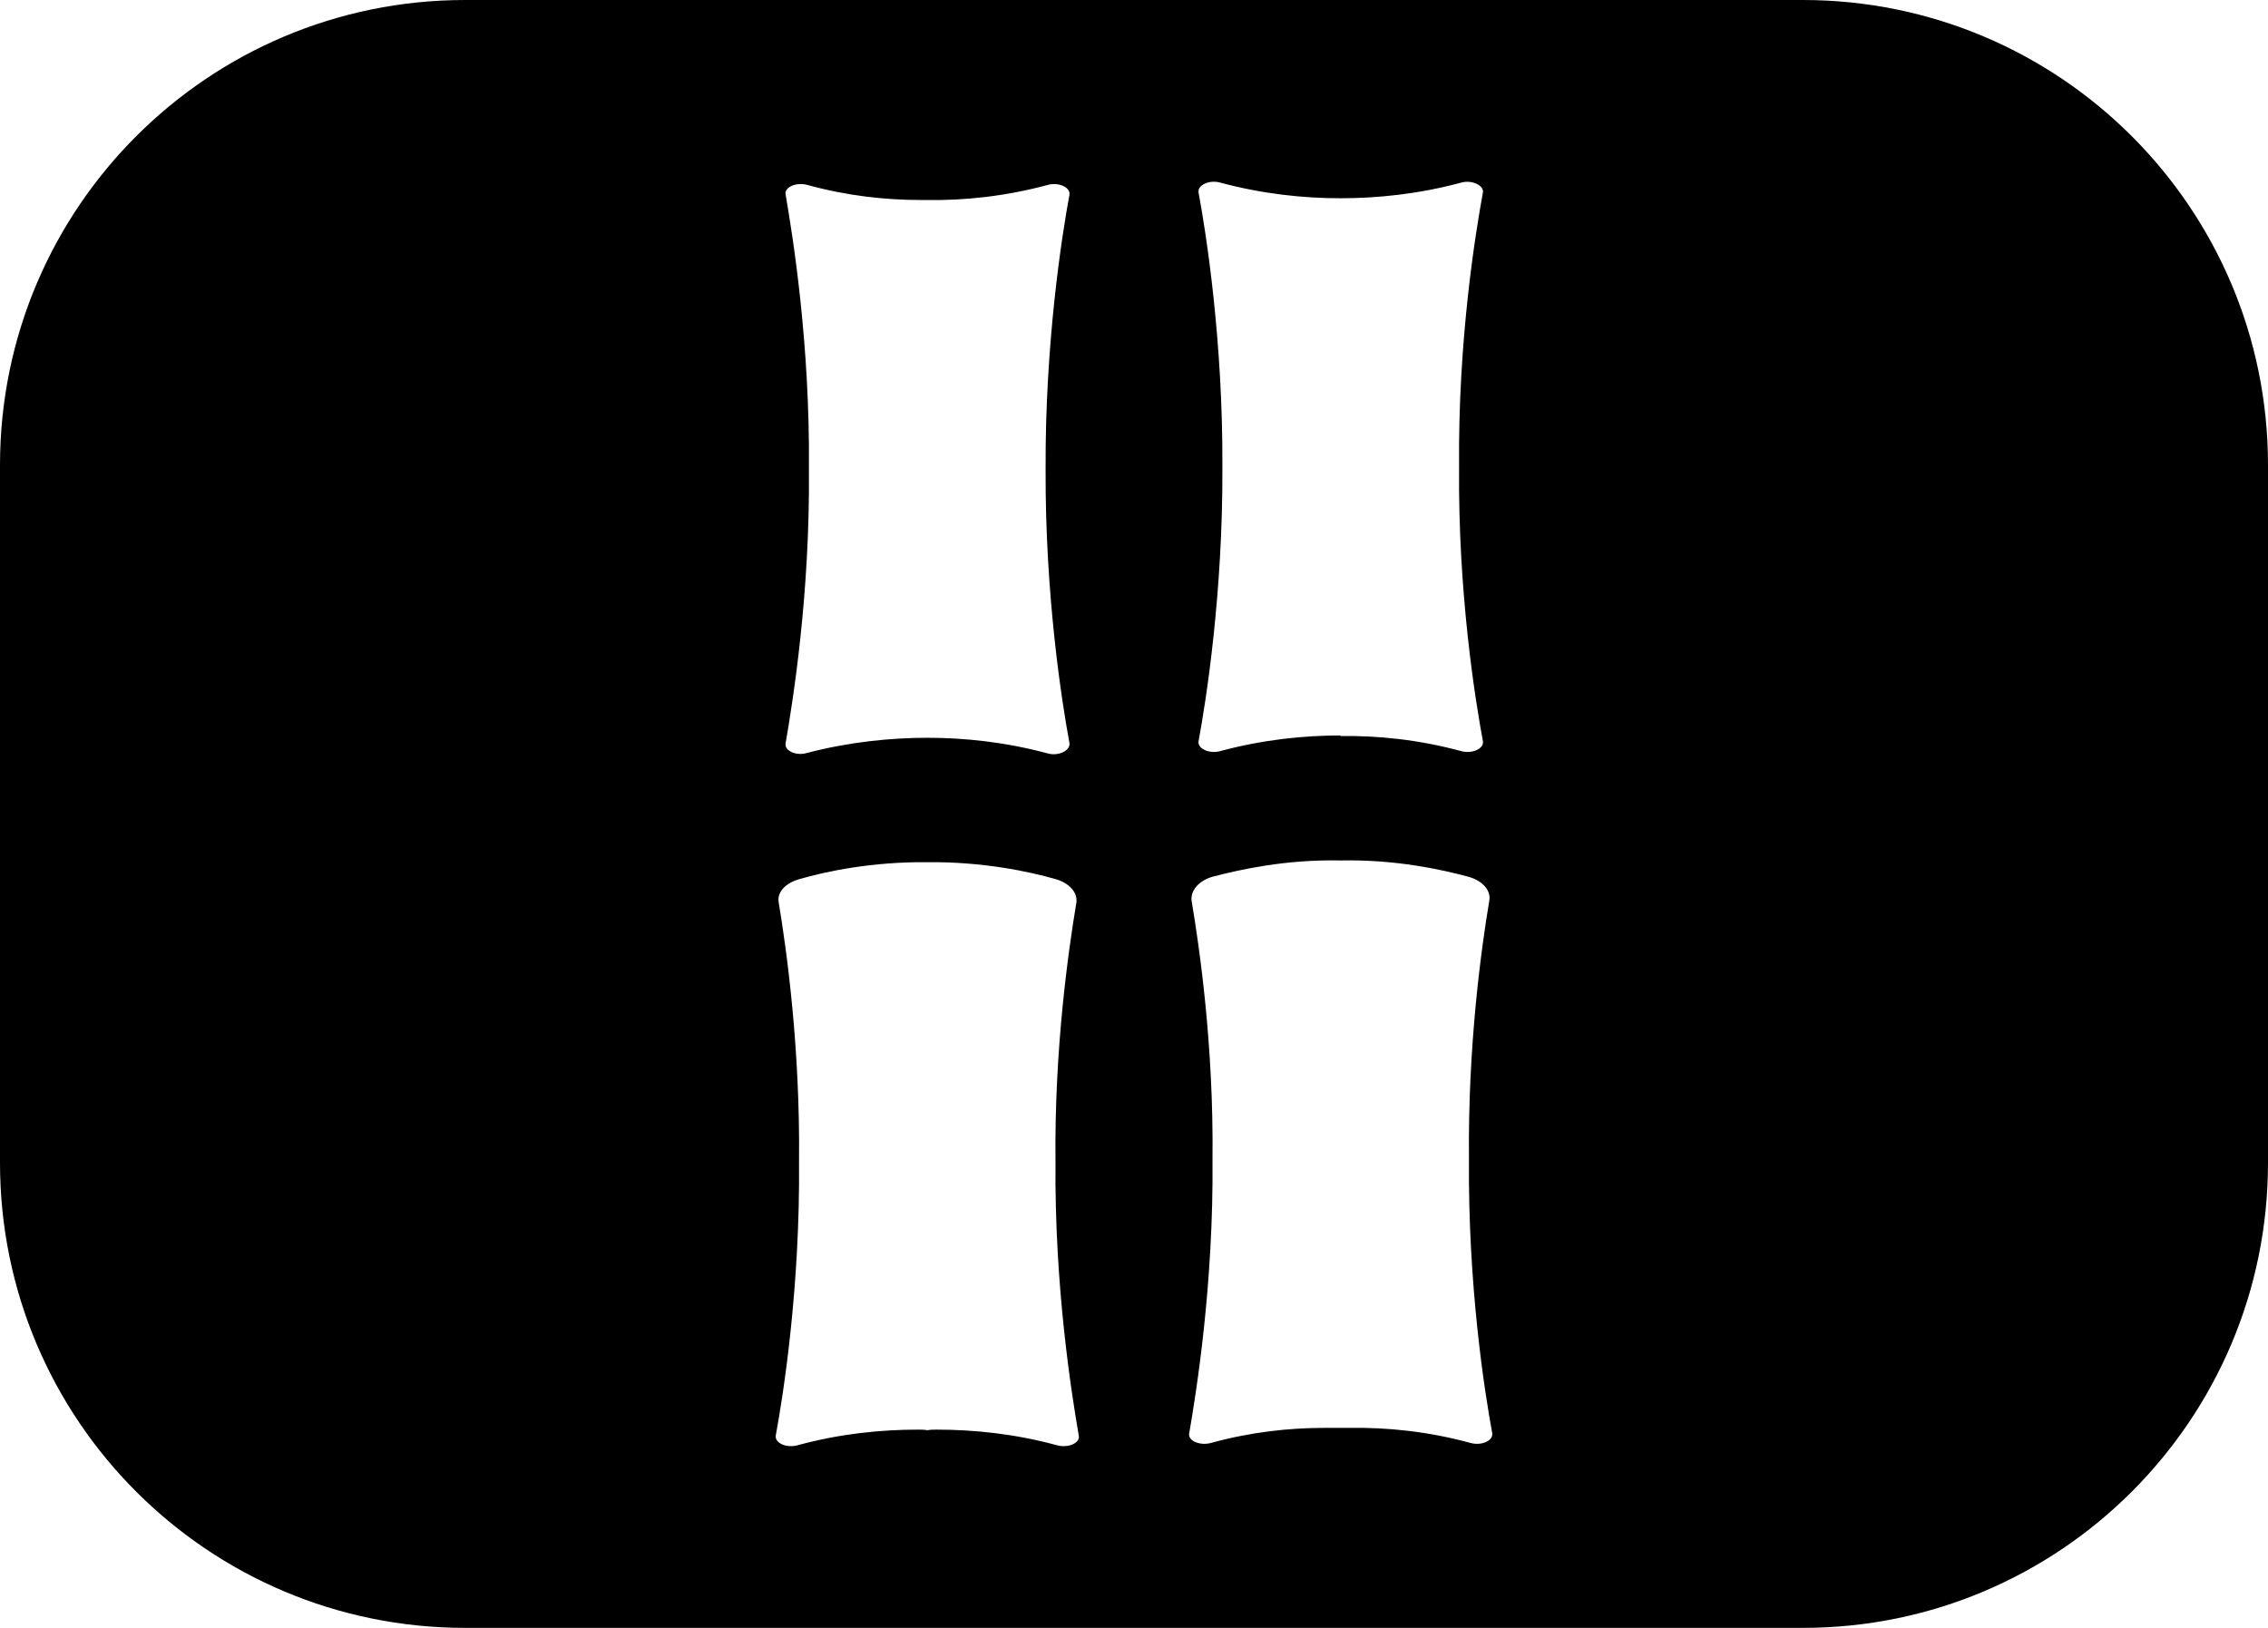
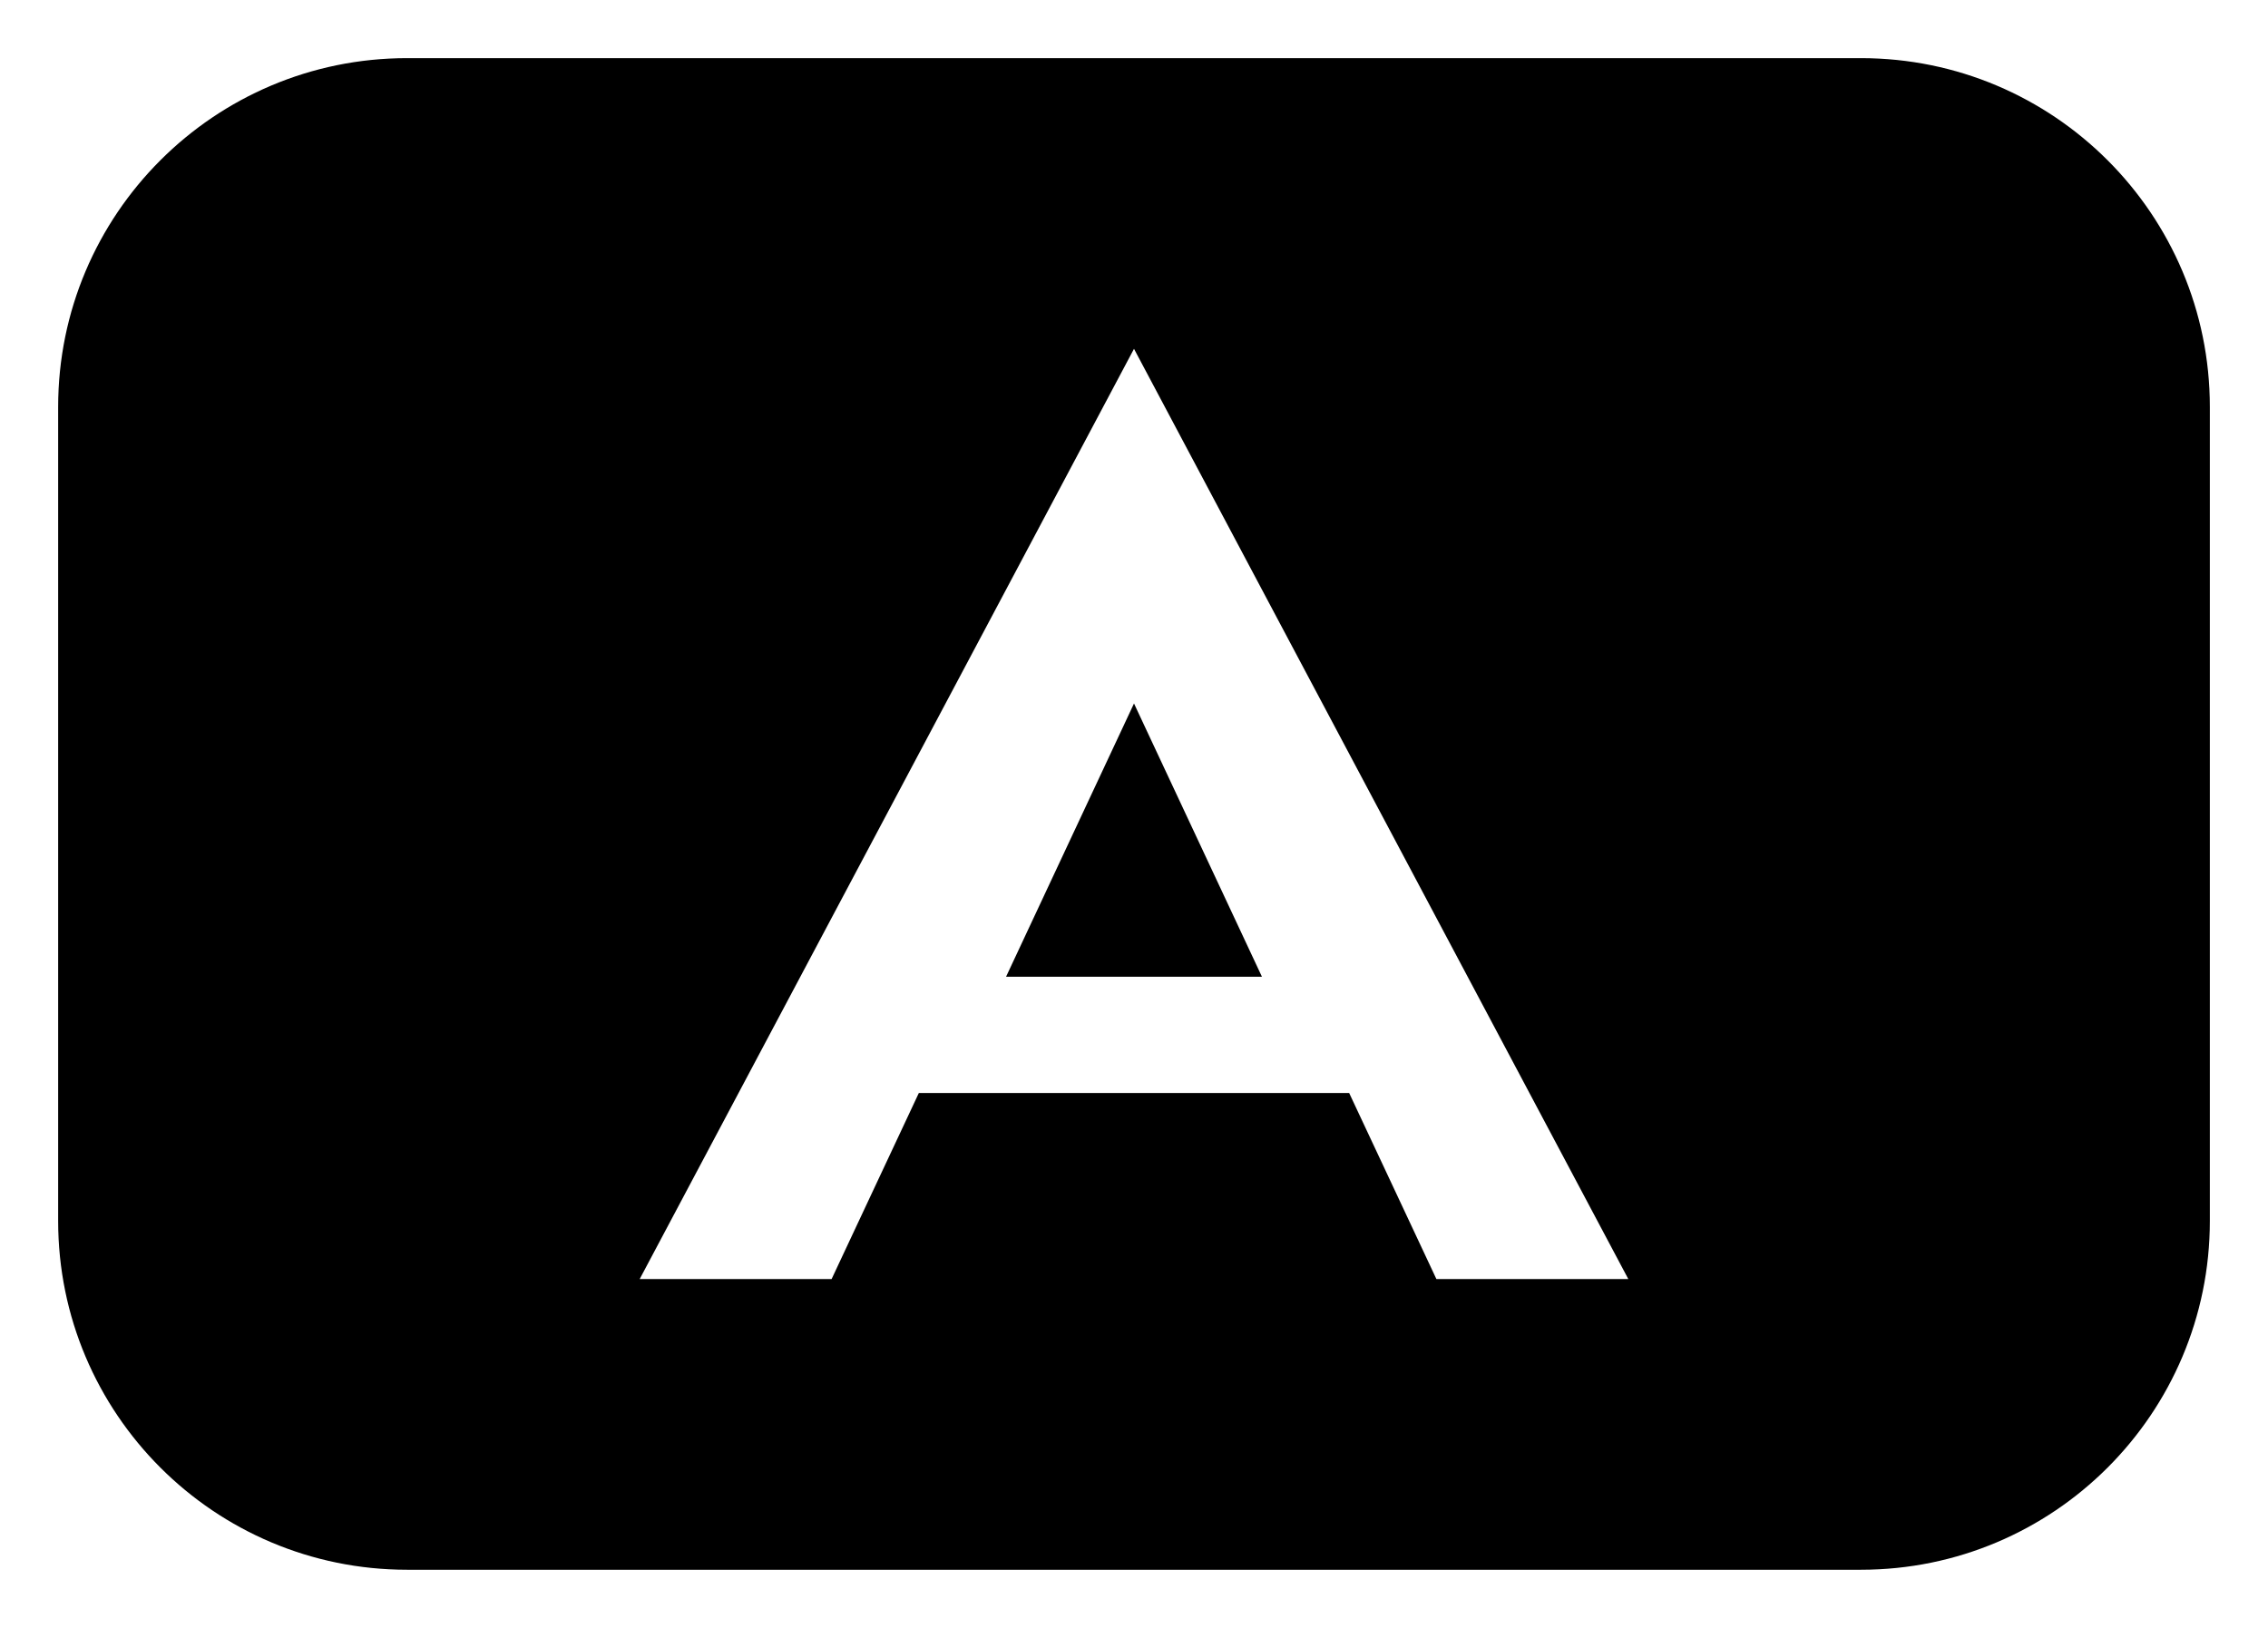
- <svg xmlns="http://www.w3.org/2000/svg" version="1.1" id="图层_1" x="0px" y="0px" viewBox="0 0 39 28" style="enable-background:new 0 0 39 28;" xml:space="preserve">
-   <g>
-     <path d="M31,0H8C3.58,0,0,3.58,0,8v12c0,4.42,3.58,8,8,8h23c4.42,0,8-3.58,8-8V8C39,3.58,35.42,0,31,0z M20.61,3.31   c-0.02-0.13,0.19-0.22,0.37-0.17c0.74,0.2,1.45,0.27,2.07,0.27c0.63,0,1.34-0.07,2.08-0.27c0.18-0.05,0.39,0.05,0.37,0.17   c-0.13,0.71-0.43,2.55-0.41,4.72c-0.02,2.17,0.28,4.02,0.41,4.72c0.02,0.13-0.19,0.22-0.37,0.17c-0.74-0.2-1.45-0.27-2.08-0.26   v-0.01c-0.62,0-1.33,0.07-2.07,0.27c-0.18,0.05-0.39-0.04-0.37-0.17c0.13-0.7,0.42-2.55,0.41-4.72   C21.03,5.86,20.74,4.01,20.61,3.31z M13.51,3.35c-0.03-0.13,0.18-0.22,0.37-0.17c0.69,0.19,1.35,0.26,1.95,0.26h0.12   c0.62,0.01,1.33-0.06,2.07-0.26c0.18-0.05,0.39,0.04,0.37,0.17c-0.13,0.7-0.42,2.55-0.41,4.72c-0.01,2.17,0.28,4.01,0.41,4.71   c0.02,0.13-0.19,0.23-0.37,0.18c-0.74-0.2-1.45-0.27-2.07-0.27c-0.63,0-1.34,0.07-2.07,0.26c-0.19,0.06-0.4-0.04-0.37-0.17   c0.12-0.7,0.42-2.54,0.4-4.71C13.93,5.9,13.63,4.05,13.51,3.35z M18.18,24.86c-0.73-0.2-1.44-0.27-2.07-0.27   c-0.05,0-0.11,0-0.16,0.01c-0.06-0.01-0.12-0.01-0.17-0.01c-0.63,0-1.34,0.07-2.07,0.27c-0.19,0.05-0.39-0.04-0.37-0.17   c0.13-0.7,0.42-2.55,0.4-4.72c0.02-1.93-0.21-3.61-0.35-4.45c-0.03-0.17,0.11-0.33,0.36-0.4c0.45-0.13,1.24-0.3,2.2-0.29   c0.95-0.01,1.74,0.16,2.2,0.29c0.24,0.07,0.38,0.23,0.36,0.4c-0.14,0.84-0.38,2.52-0.36,4.45c-0.02,2.17,0.28,4.02,0.4,4.72   C18.58,24.82,18.37,24.91,18.18,24.86z M25.29,24.82c-0.73-0.2-1.44-0.27-2.07-0.26h-0.45c-0.6,0-1.26,0.07-1.95,0.26   c-0.19,0.05-0.4-0.04-0.37-0.17c0.12-0.7,0.42-2.55,0.4-4.72c0.02-1.93-0.22-3.61-0.36-4.44c-0.02-0.17,0.12-0.34,0.36-0.41   c0.46-0.12,1.25-0.3,2.2-0.28c0.96-0.02,1.75,0.16,2.2,0.28c0.25,0.07,0.39,0.24,0.36,0.41c-0.14,0.83-0.37,2.51-0.35,4.44   c-0.02,2.17,0.27,4.02,0.4,4.72C25.68,24.78,25.48,24.87,25.29,24.82z" />
-   </g>
+ <svg xmlns="http://www.w3.org/2000/svg" viewBox="0 0 39 28">
+   <path fill="#000" fill-rule="evenodd" d="M7 1h25a6 6 0 0 1 6 6v14a6 6 0 0 1-6 6H7a6 6 0 0 1-6-6V7a6 6 0 0 1 6-6zm12.5 5 8.5 16h-3.3l-1.5-3.2h-7.4L14.3 22H11l8.5-16zm0 6.1-2.2 4.7h4.4z" />
</svg>
